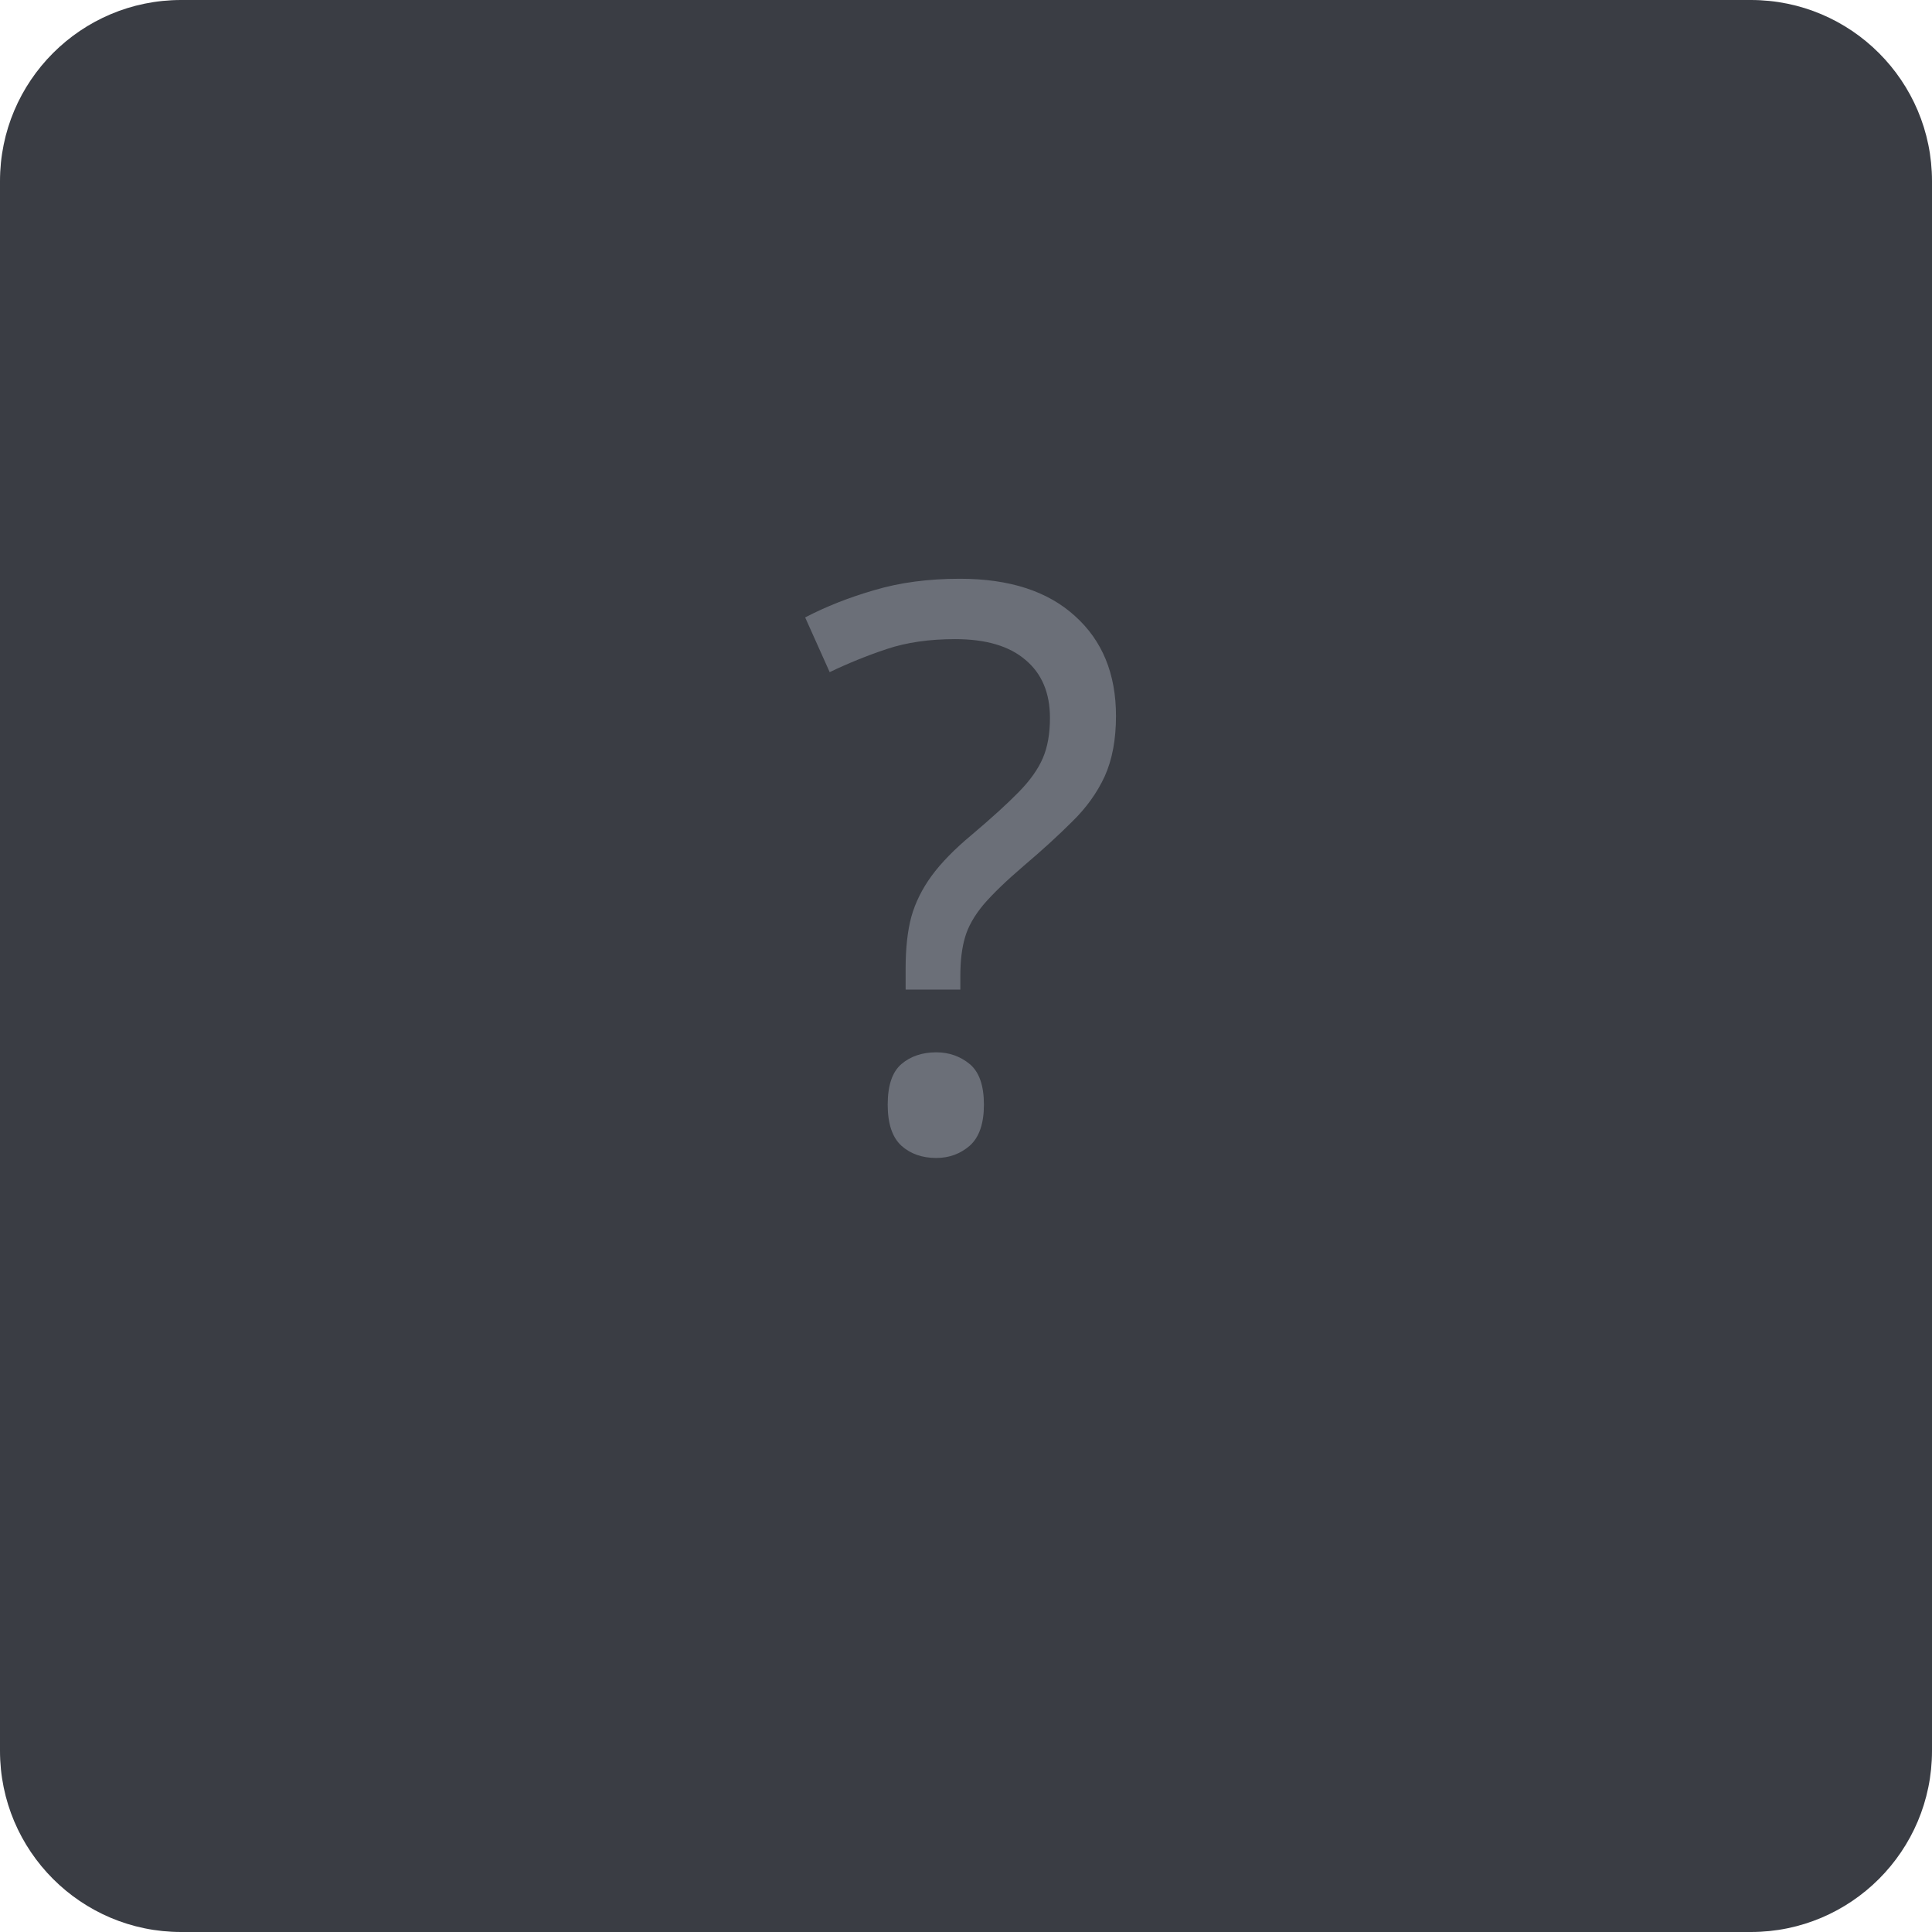
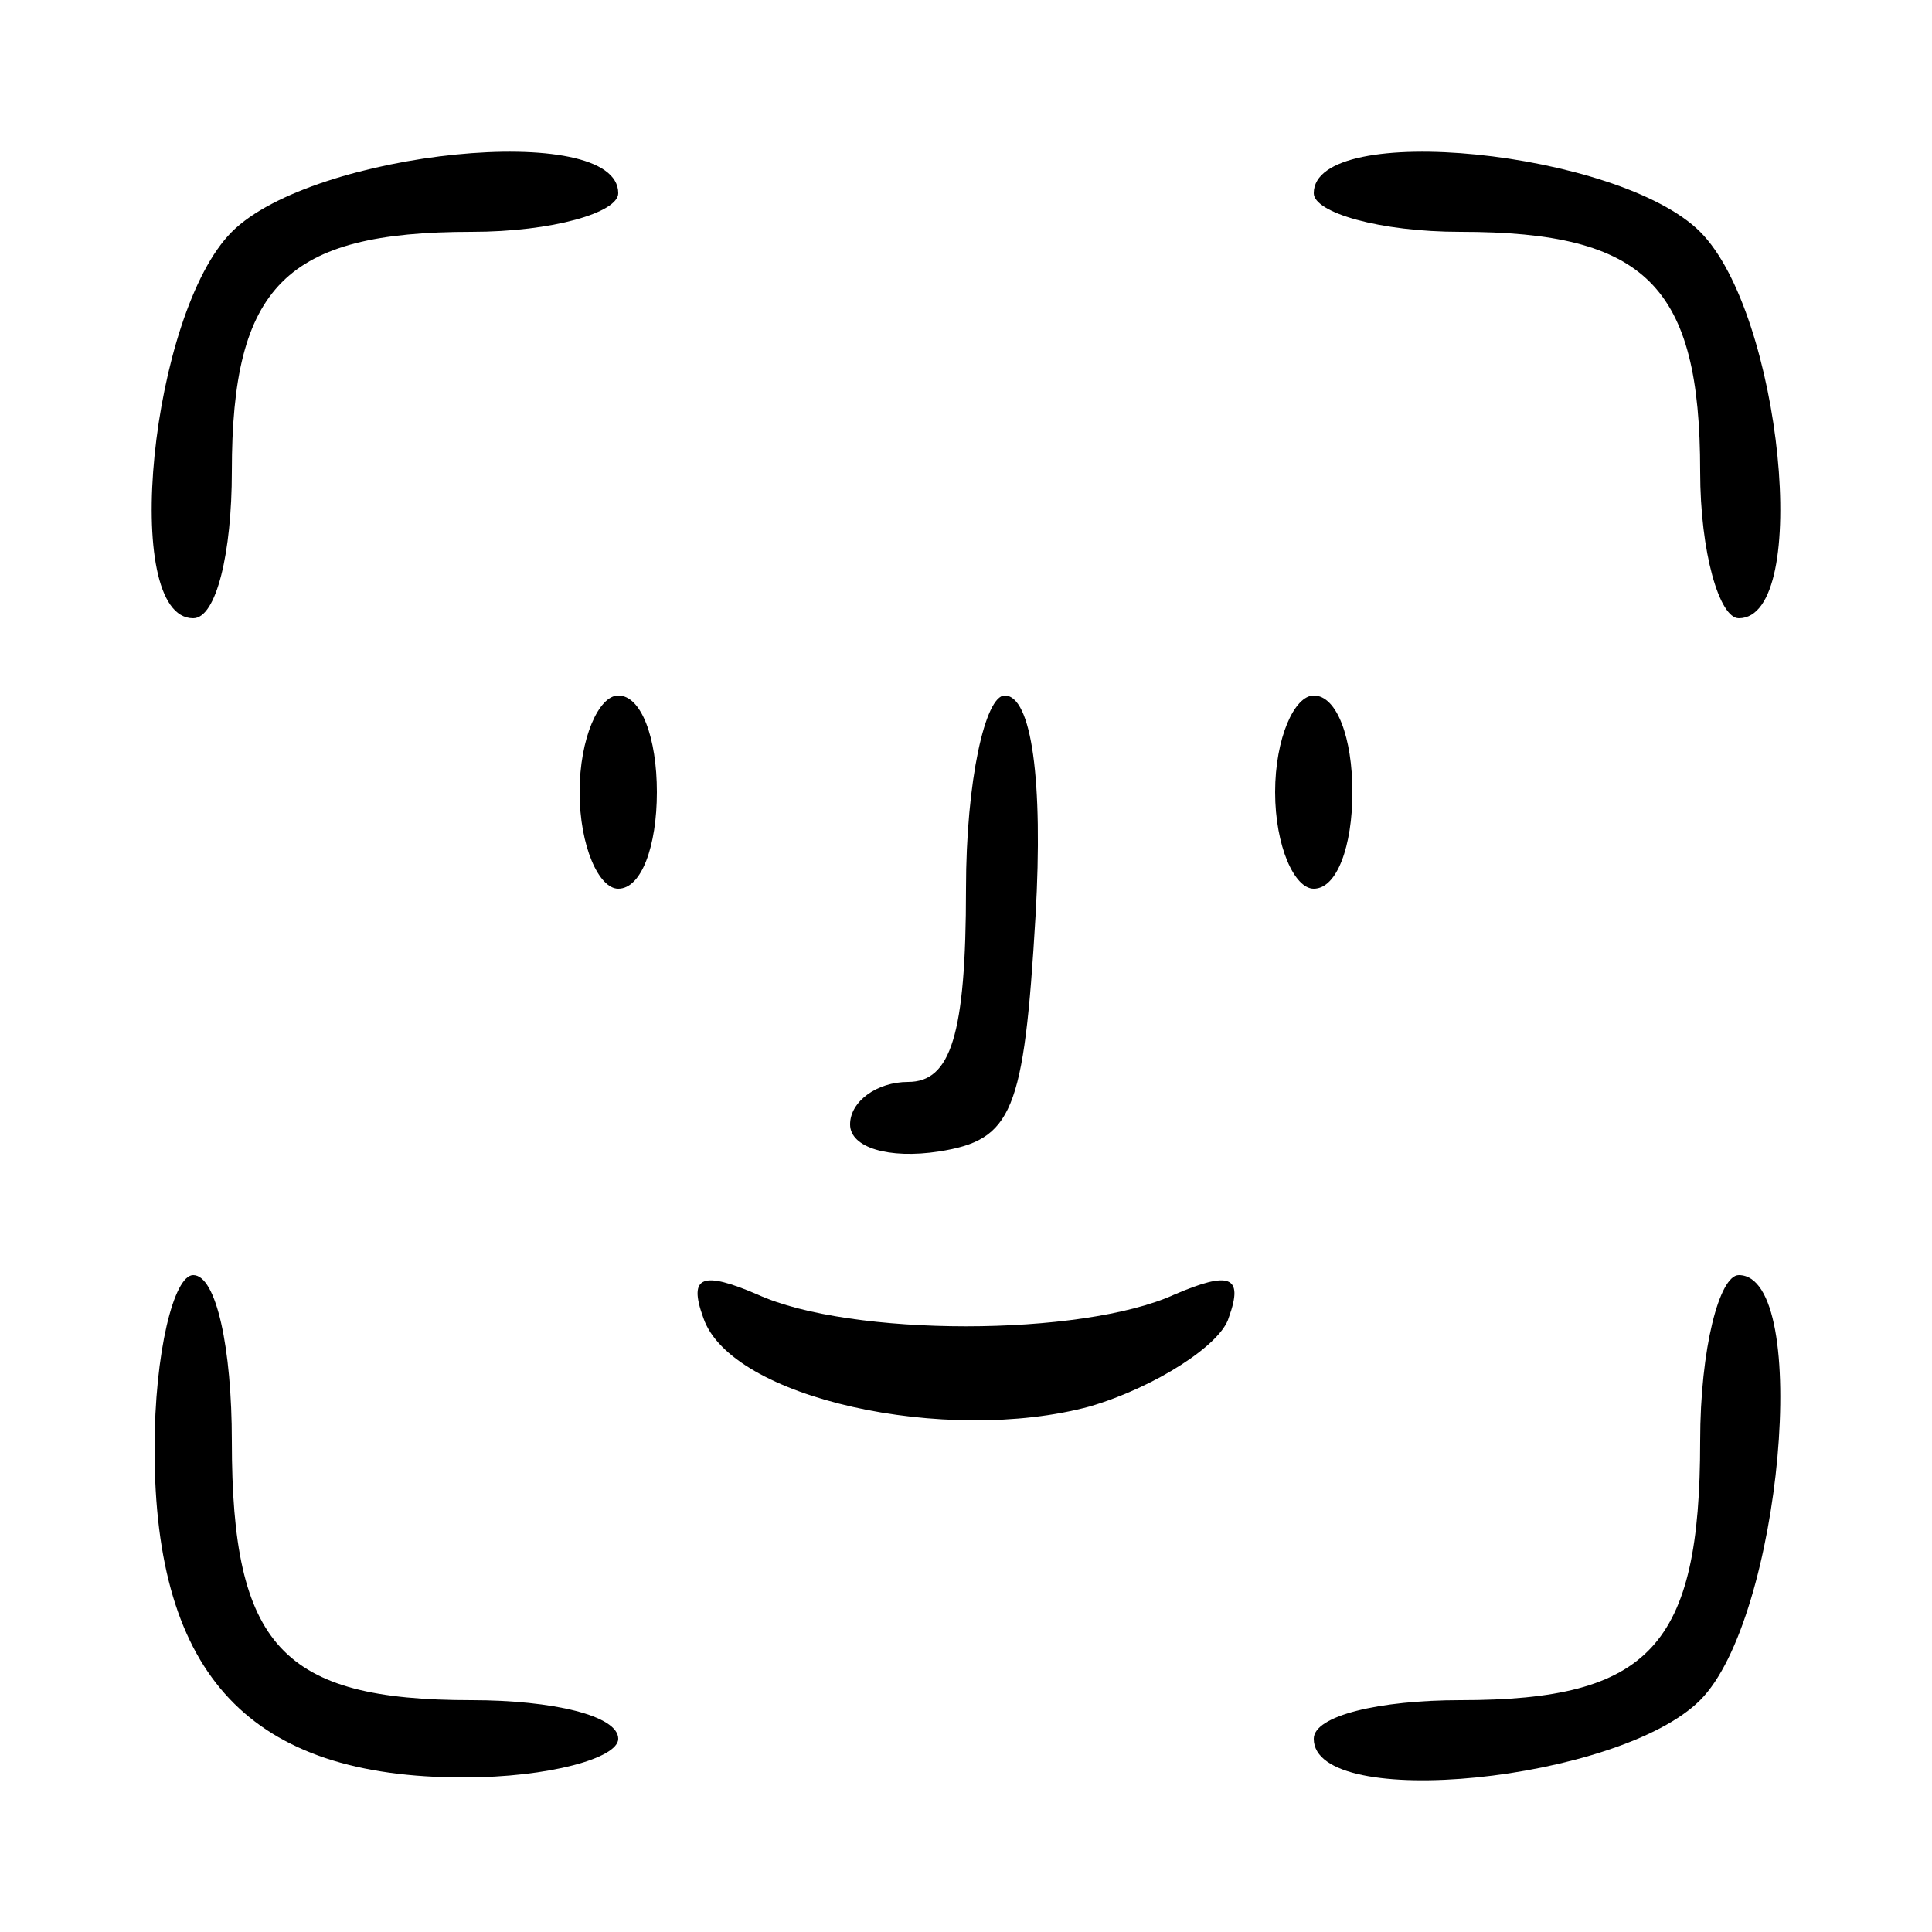
- <svg xmlns="http://www.w3.org/2000/svg" width="64" height="64">
-   <rect width="64" height="64" rx="6" fill="#3a3d44" />
-   <text x="32" y="38" font-family="sans-serif" font-size="26" fill="#6b6f78" text-anchor="middle">?</text>
+ <svg xmlns="http://www.w3.org/2000/svg" version="1.0" width="50pt" height="50pt" viewBox="0 0 50 50" preserveAspectRatio="xMidYMid meet">
+   <g transform="translate(0,50) scale(0.1,-0.1)" fill="#000000" stroke="none">
+     <path d="M60 440 c-21 -21 -29 -100 -10 -100 6 0 10 17 10 38 0 48 14 62 62 62 21 0 38 5 38 10 0 19 -79 11 -100 -10z" />
+     <path d="M340 450 c0 -5 17 -10 38 -10 48 0 62 -14 62 -62 0 -21 5 -38 10 -38 19 0 11 79 -10 100 -21 21 -100 29 -100 10z" />
+     <path d="M150 295 c0 -14 5 -25 10 -25 6 0 10 11 10 25 0 14 -4 25 -10 25 -5 0 -10 -11 -10 -25z" />
+     <path d="M250 270 c0 -38 -4 -50 -15 -50 -8 0 -15 -5 -15 -11 0 -6 10 -9 23 -7 19 3 22 10 25 61 2 35 -1 57 -8 57 -5 0 -10 -22 -10 -50z" />
+     <path d="M330 295 c0 -14 5 -25 10 -25 6 0 10 11 10 25 0 14 -4 25 -10 25 -5 0 -10 -11 -10 -25z" />
+     <path d="M40 125 c0 -59 25 -85 80 -85 22 0 40 5 40 10 0 6 -17 10 -38 10 -49 0 -62 14 -62 67 0 24 -4 43 -10 43 -5 0 -10 -20 -10 -45z" />
+     <path d="M182 159 c7 -21 63 -33 100 -23 17 5 34 16 36 23 4 11 0 12 -14 6 -24 -11 -84 -11 -108 0 -14 6 -18 5 -14 -6z" />
+     <path d="M440 127 c0 -53 -13 -67 -62 -67 -21 0 -38 -4 -38 -10 0 -19 79 -11 100 10 21 21 29 110 10 110 -5 0 -10 -19 -10 -43z" />
+   </g>
</svg>
